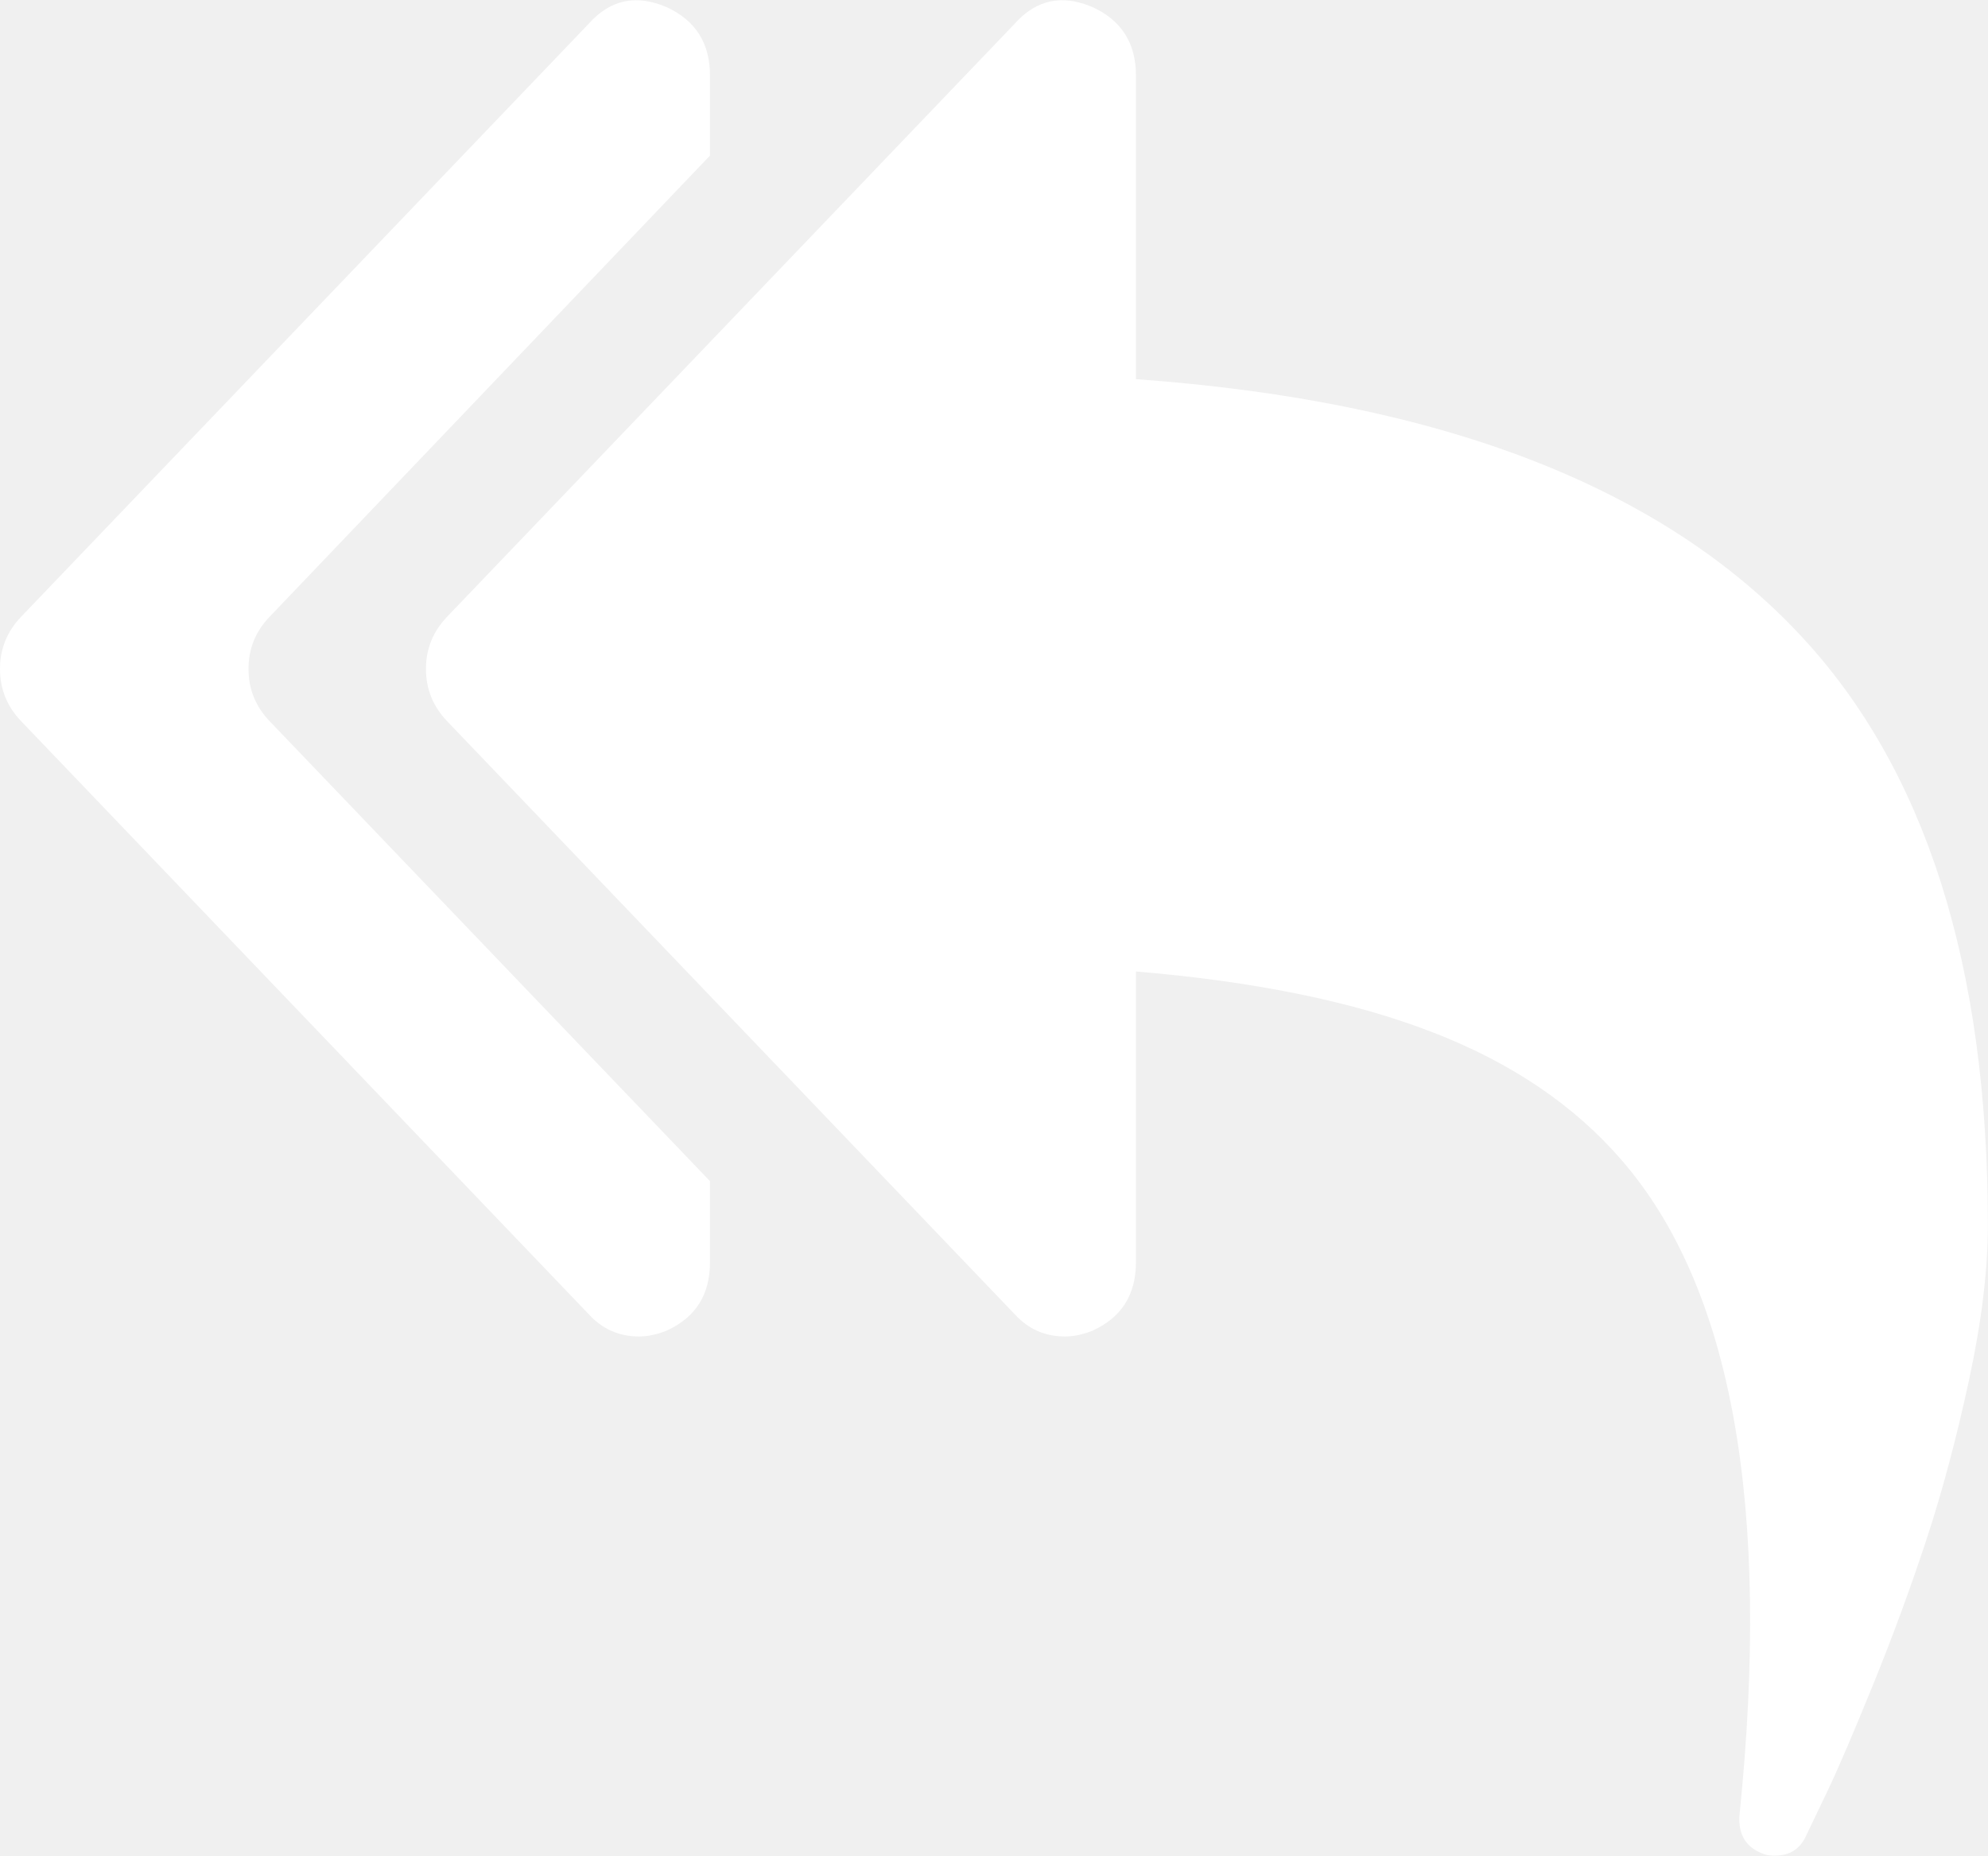
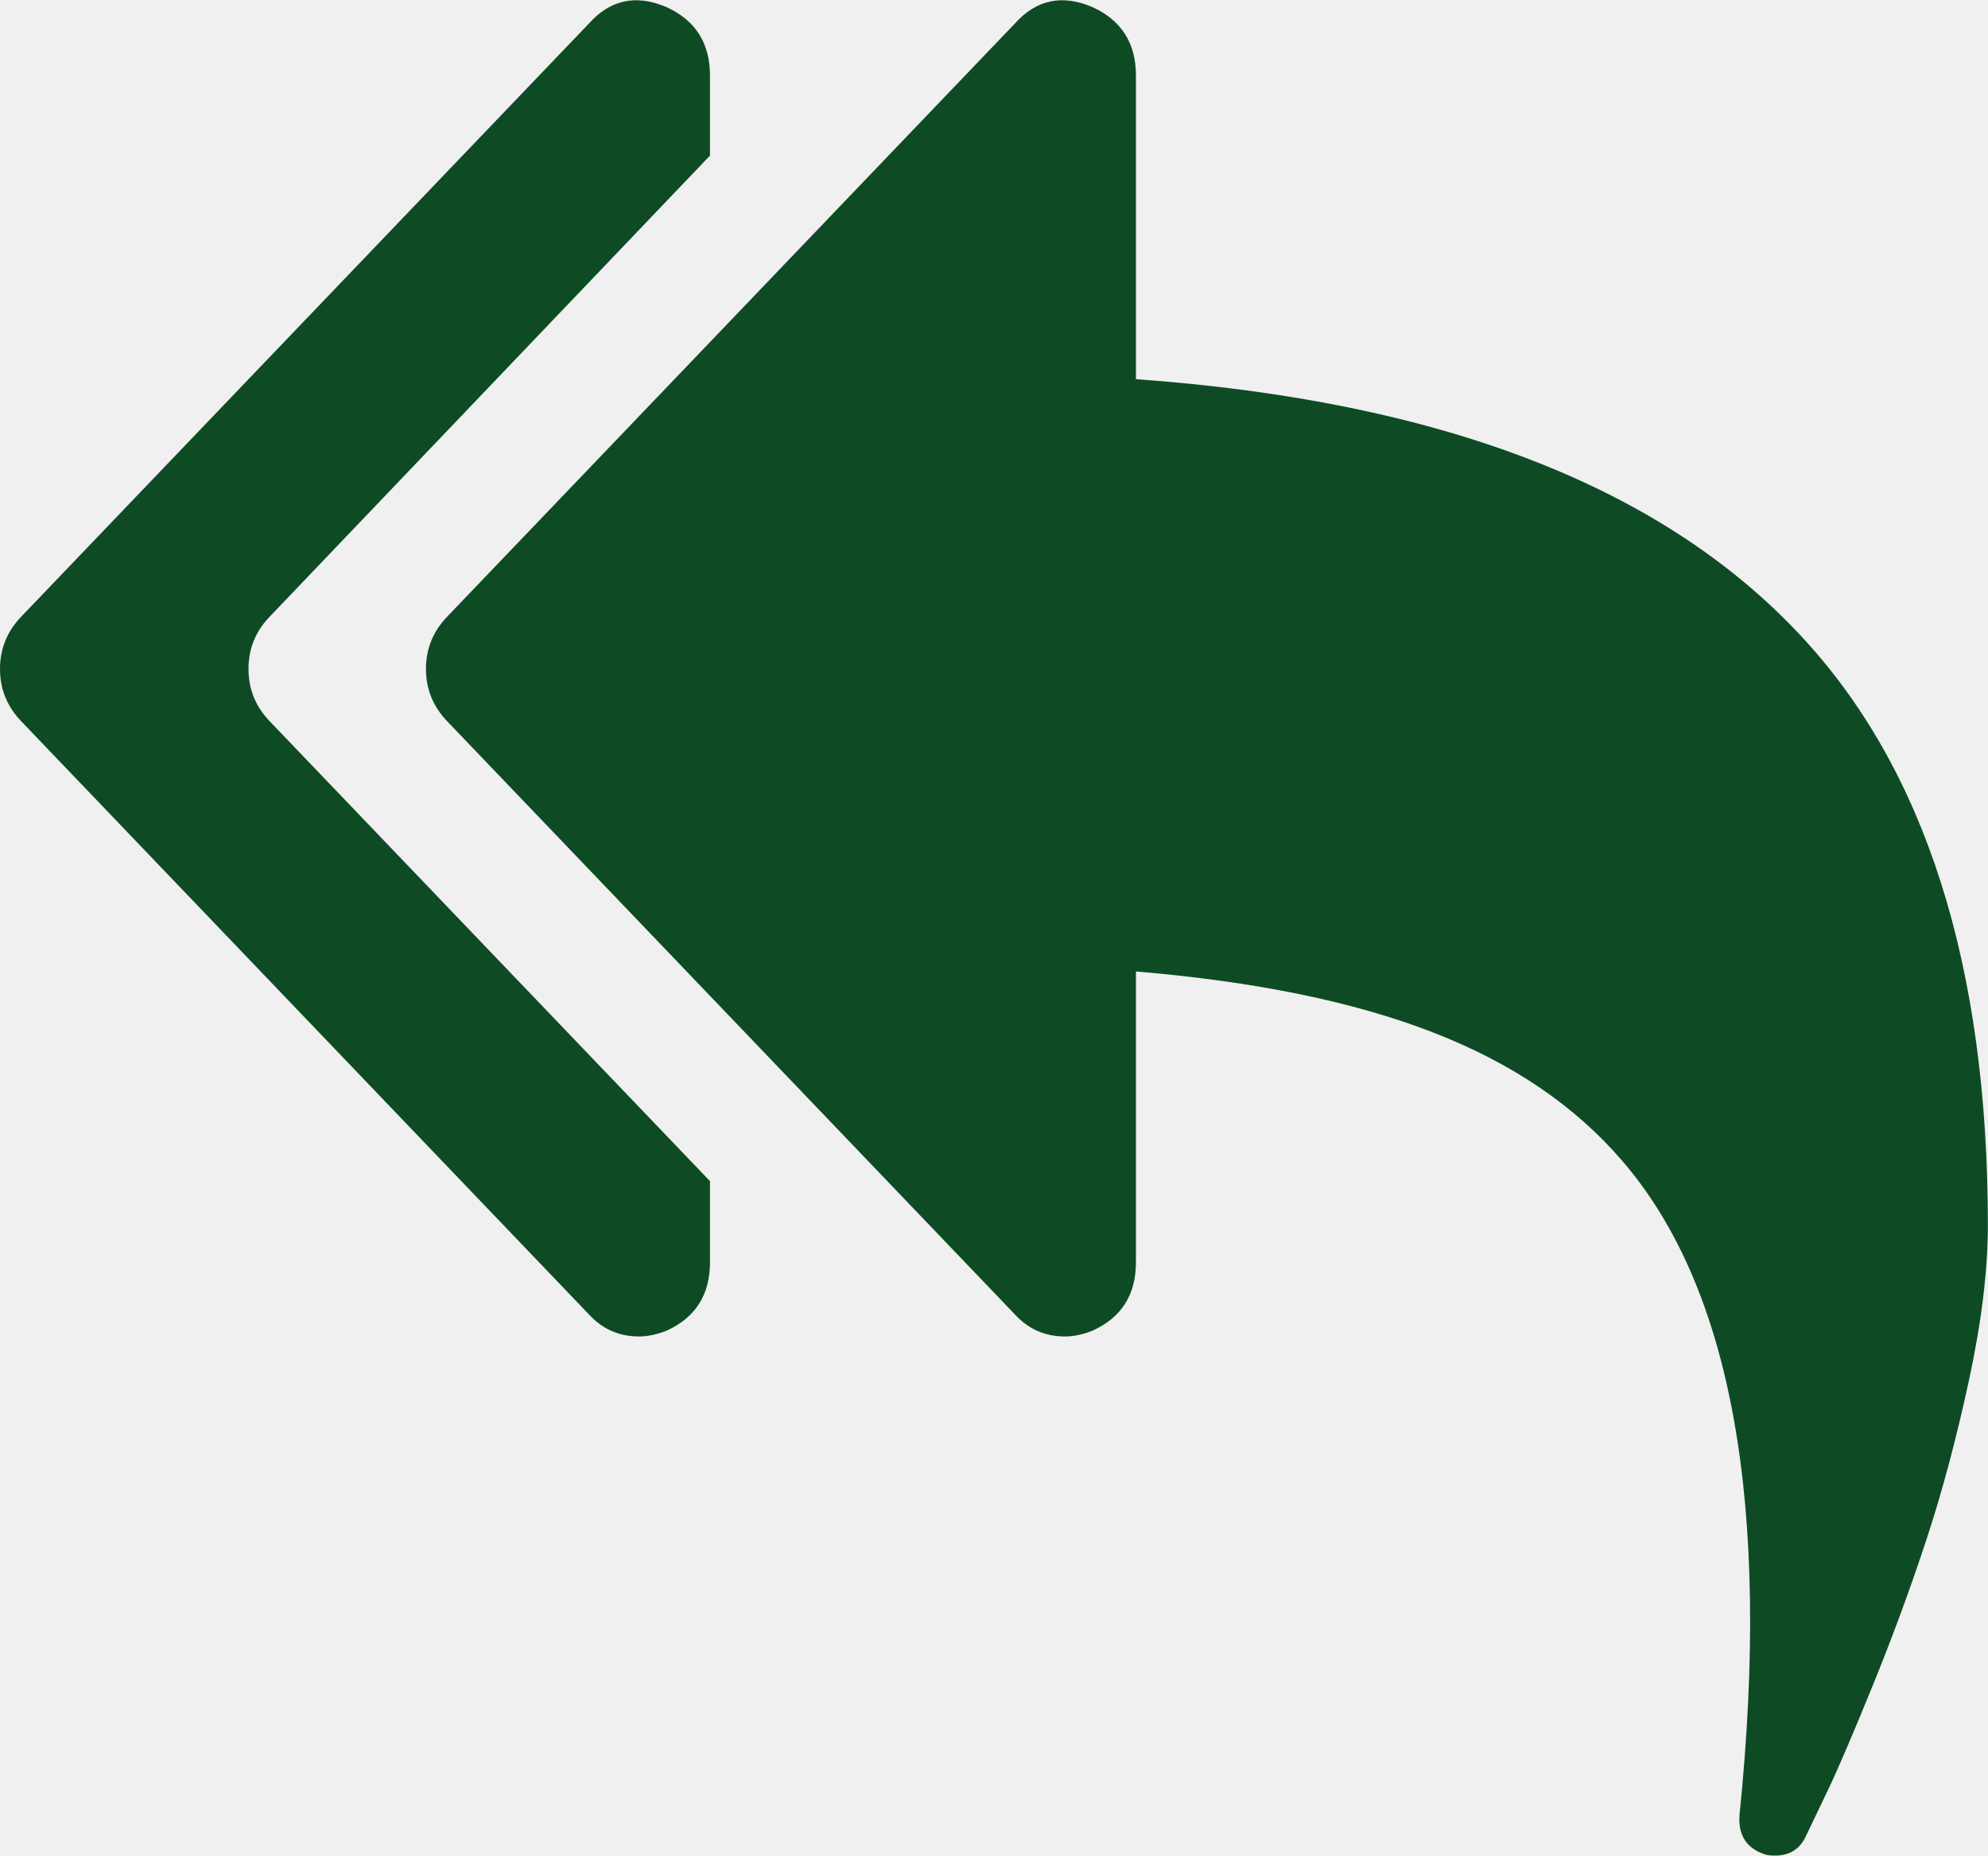
<svg xmlns="http://www.w3.org/2000/svg" preserveAspectRatio="xMidYMid" width="15" height="14" viewBox="0 0 15 14">
  <defs>
    <style>
      .cls-1 {
-         fill: #fff;
+         fill: #0E4B25;
        fill-rule: evenodd;
      }
    </style>
  </defs>
  <path d="M14.857,10.412 C14.762,10.852 14.655,11.254 14.535,11.618 C14.415,11.983 14.281,12.347 14.133,12.711 C13.985,13.075 13.872,13.339 13.794,13.503 L13.627,13.852 C13.582,13.951 13.504,14.001 13.393,14.001 C13.359,14.001 13.334,13.998 13.317,13.992 C13.177,13.946 13.114,13.846 13.125,13.695 C13.364,11.363 13.069,9.716 12.237,8.755 C11.880,8.341 11.405,8.019 10.810,7.789 C10.216,7.558 9.469,7.405 8.571,7.330 L8.571,9.524 C8.571,9.769 8.462,9.941 8.244,10.040 C8.172,10.069 8.102,10.084 8.035,10.084 C7.884,10.084 7.759,10.028 7.658,9.918 L3.373,5.441 C3.267,5.330 3.214,5.199 3.214,5.047 C3.214,4.896 3.267,4.765 3.373,4.654 L7.658,0.177 C7.820,-0.004 8.016,-0.044 8.244,0.054 C8.462,0.154 8.571,0.326 8.571,0.570 L8.571,2.861 C10.864,3.025 12.536,3.669 13.585,4.794 C14.528,5.802 14.999,7.285 14.999,9.244 C14.999,9.582 14.952,9.971 14.857,10.412 ZM1.875,5.047 C1.875,5.199 1.928,5.330 2.034,5.441 L5.357,8.912 L5.357,9.524 C5.357,9.769 5.248,9.941 5.030,10.040 C4.958,10.069 4.888,10.084 4.821,10.084 C4.671,10.084 4.545,10.028 4.444,9.918 L0.159,5.441 C0.053,5.330 -0.000,5.199 -0.000,5.047 C-0.000,4.896 0.053,4.765 0.159,4.654 L4.444,0.177 C4.606,-0.004 4.802,-0.044 5.030,0.054 C5.248,0.154 5.357,0.326 5.357,0.570 L5.357,1.174 L2.034,4.654 C1.928,4.764 1.875,4.896 1.875,5.047 Z" class="cls-1" />
</svg>
